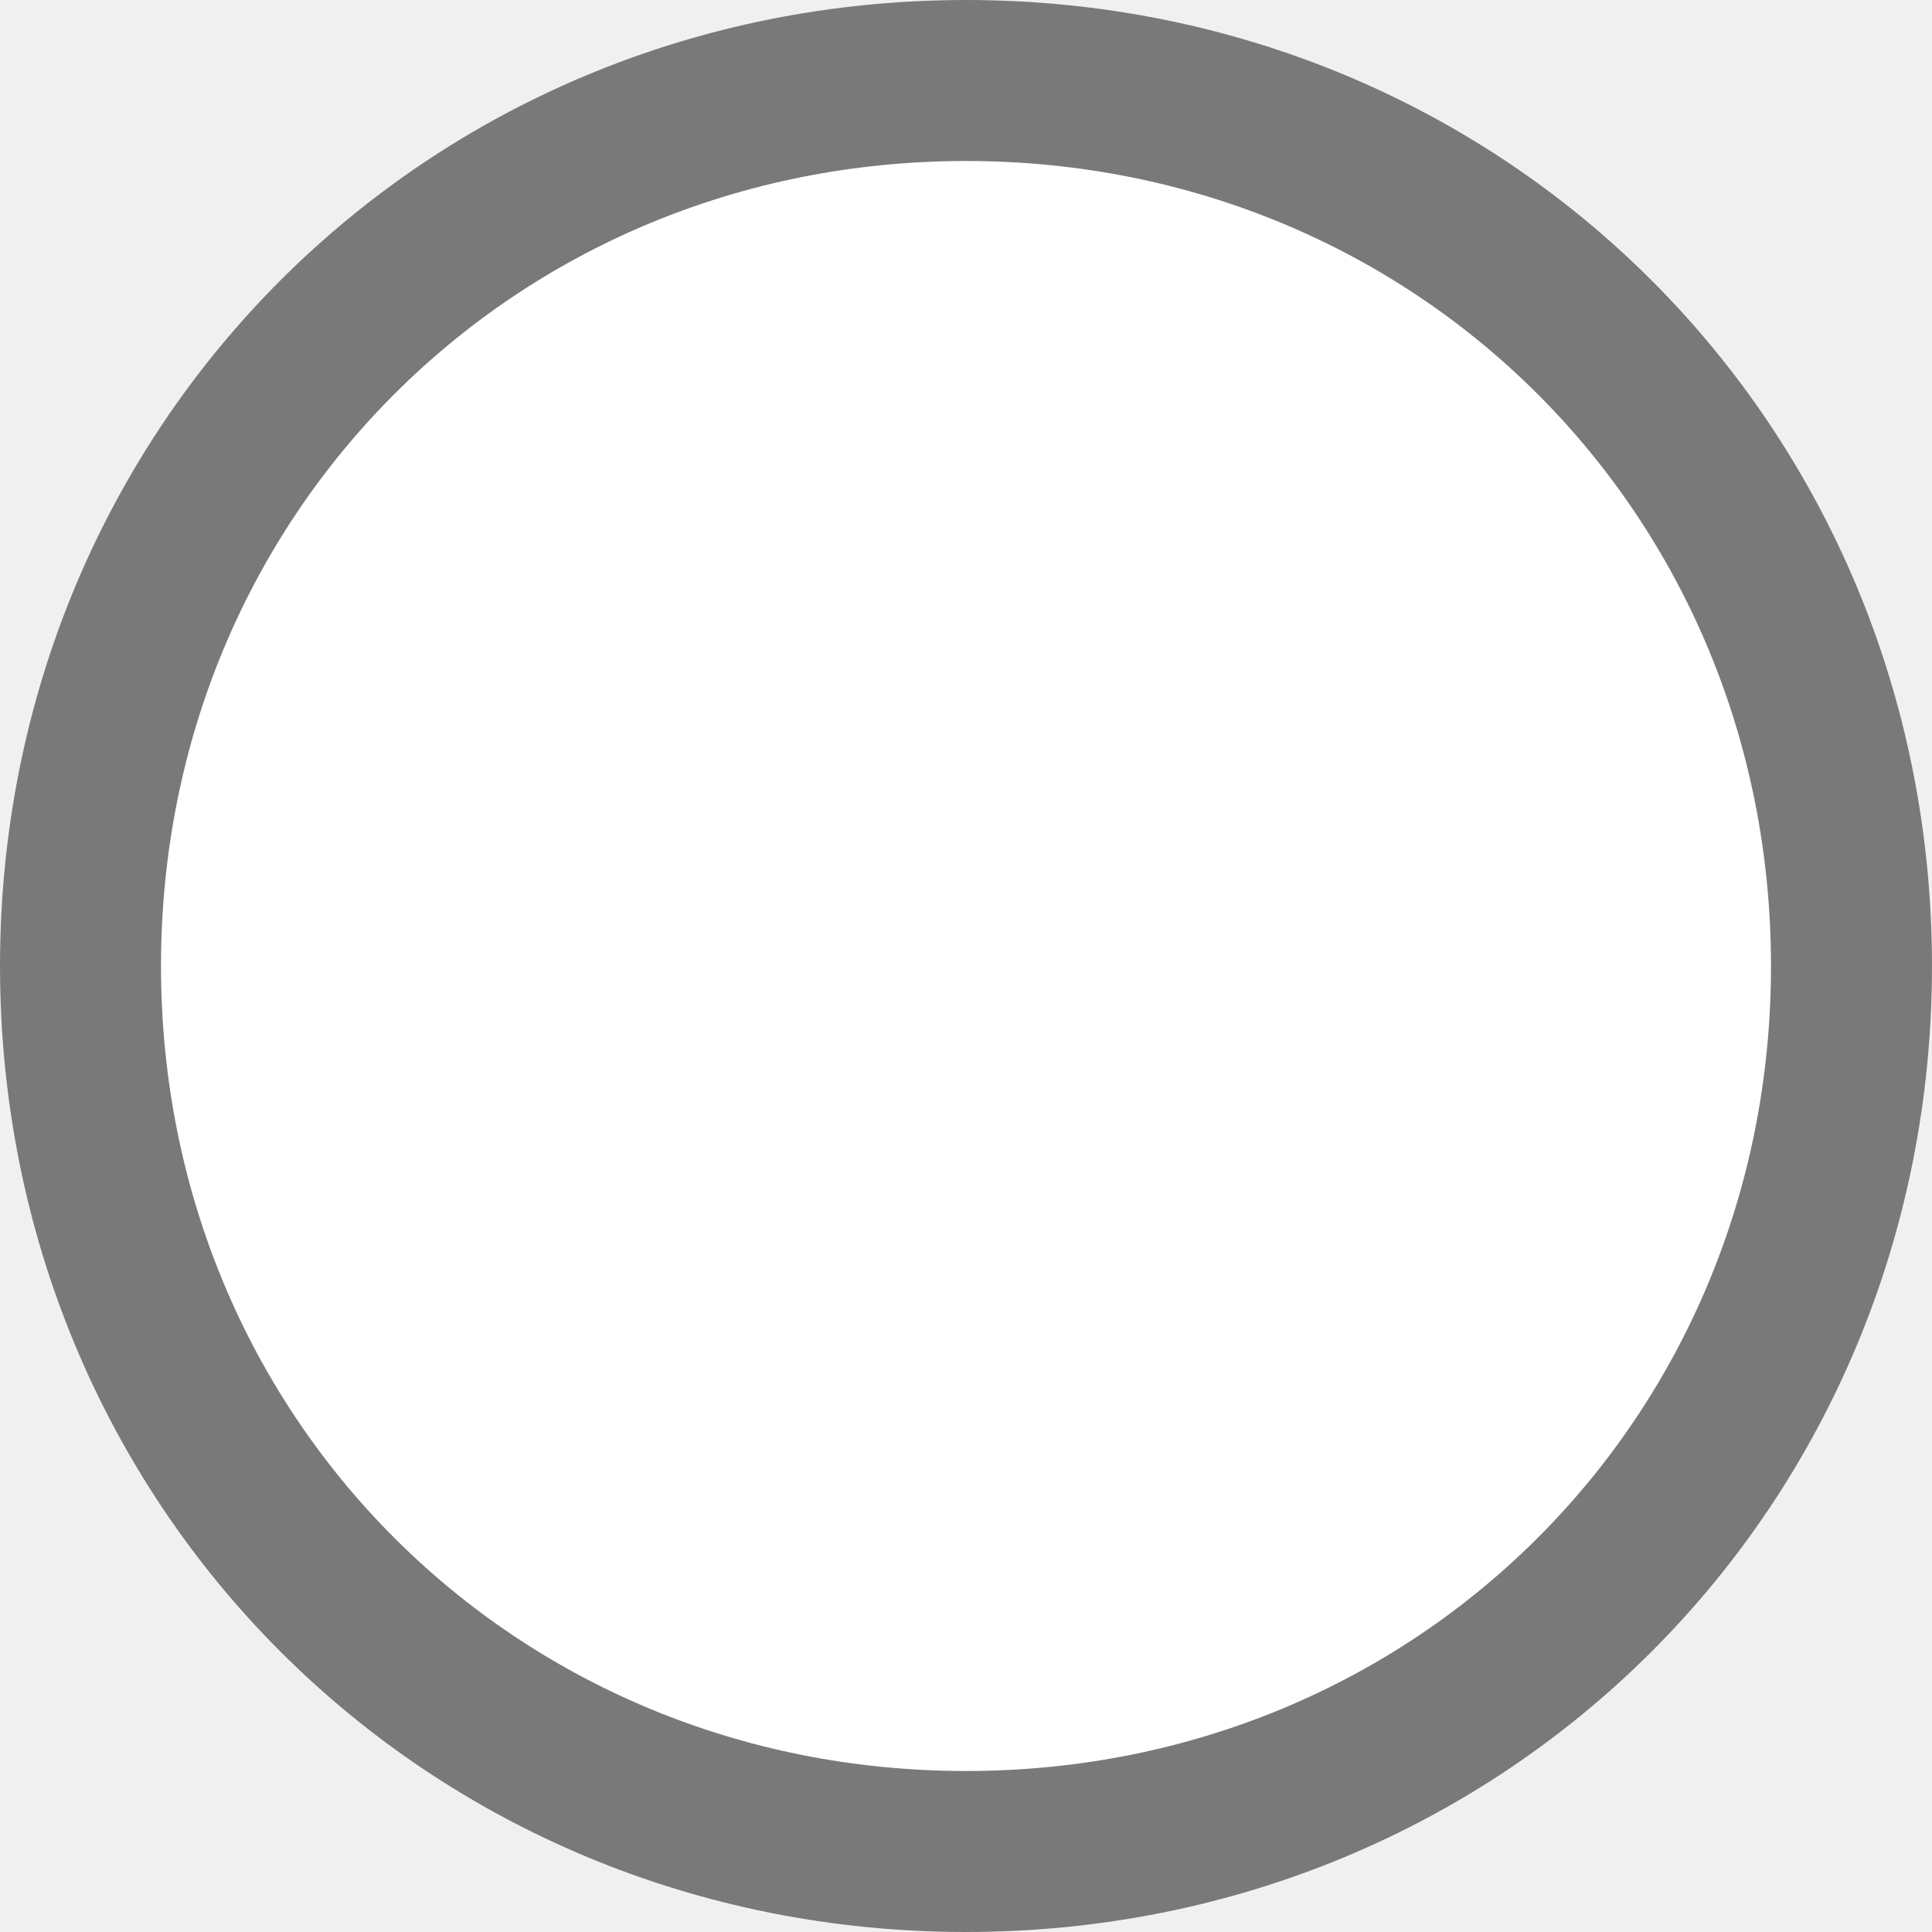
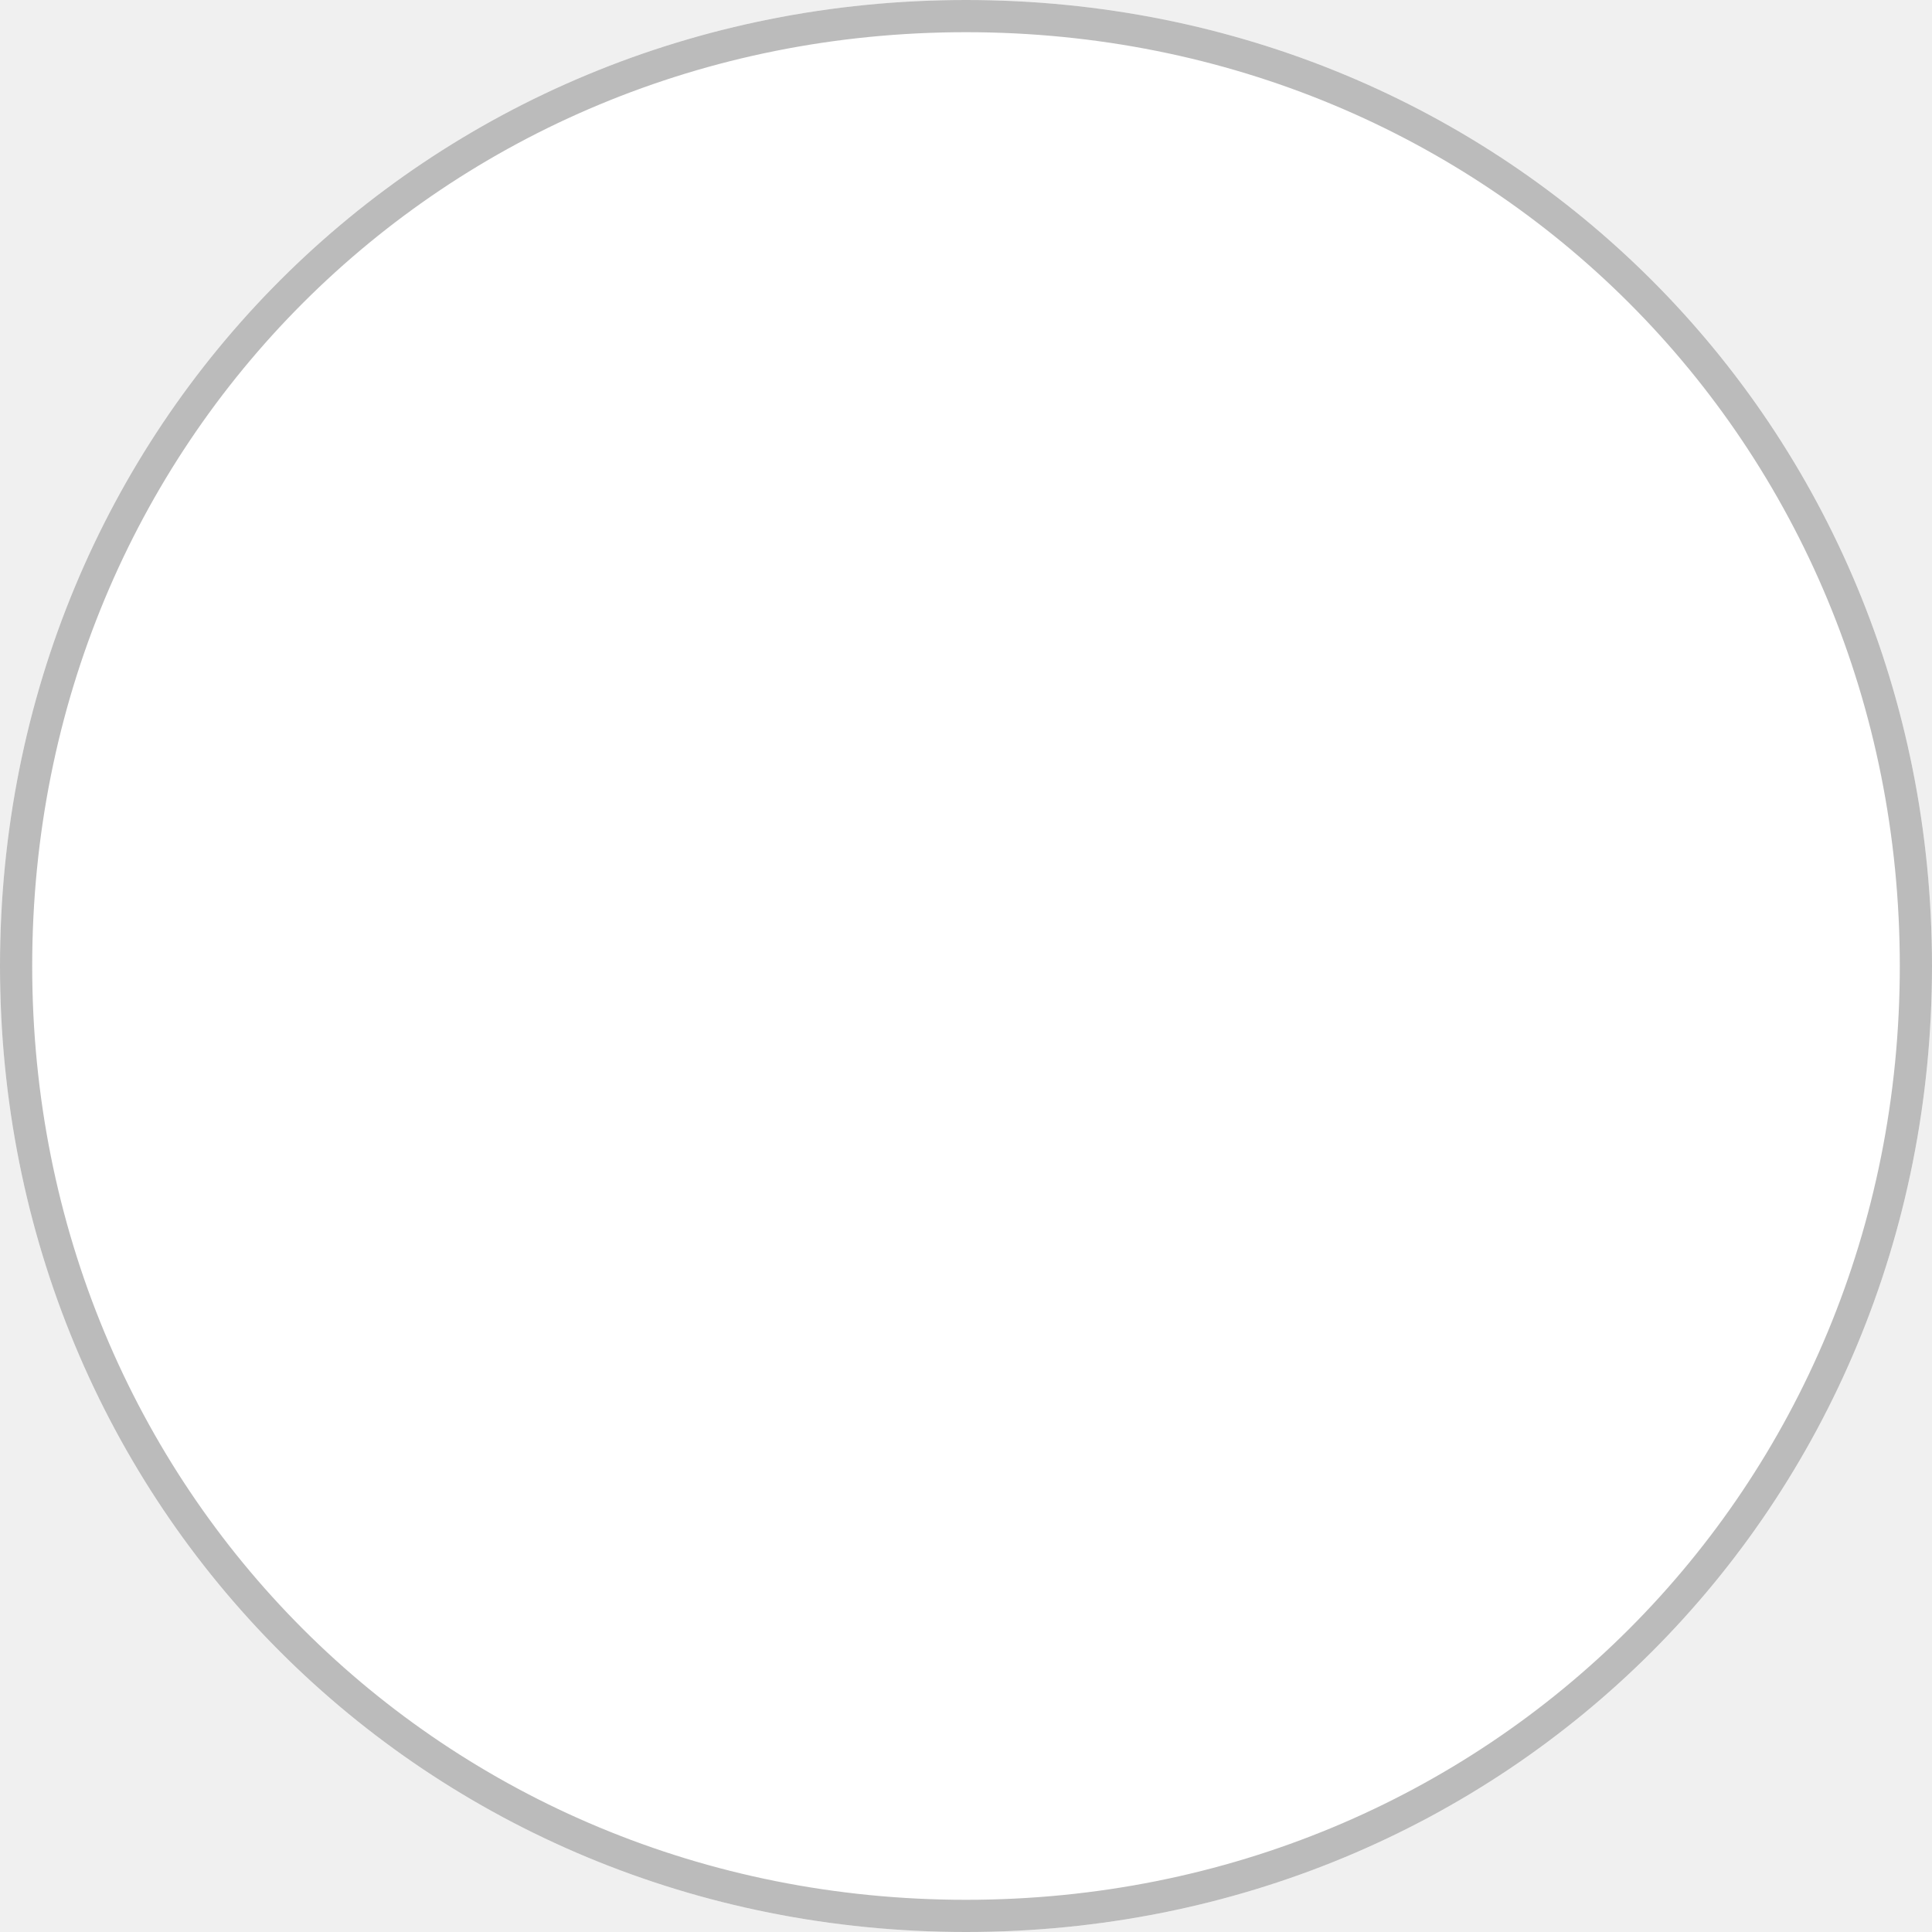
- <svg xmlns="http://www.w3.org/2000/svg" version="1.1" width="12px" height="12px" viewBox="236 313  12 12">
-   <path d="M 242 313  C 245.36 313  248 315.64  248 319  C 248 322.36  245.36 325  242 325  C 238.64 325  236 322.36  236 319  C 236 315.64  238.64 313  242 313  Z " fill-rule="nonzero" fill="#ffffff" stroke="none" />
-   <path d="M 242 313.5  C 245.08 313.5  247.5 315.92  247.5 319  C 247.5 322.08  245.08 324.5  242 324.5  C 238.92 324.5  236.5 322.08  236.5 319  C 236.5 315.92  238.92 313.5  242 313.5  Z " stroke-width="1" stroke="#797979" fill="none" />
+ <svg xmlns="http://www.w3.org/2000/svg" version="1.1" width="60px" height="60px">
+   <g transform="matrix(1 0 0 1 -74 -222 )">
+     <path d="M 104 222  C 120.8 222  134 235.2  134 252  C 134 268.8  120.8 282  104 282  C 87.2 282  74 268.8  74 252  C 74 235.2  87.2 222  104 222  Z " fill-rule="nonzero" fill="#ffffff" stroke="none" />
+     <path d="M 104 222.5  C 120.52 222.5  133.5 235.48  133.5 252  C 133.5 268.52  120.52 281.5  104 281.5  C 87.48 281.5  74.5 268.52  74.5 252  C 74.5 235.48  87.48 222.5  104 222.5  Z " stroke-width="1" stroke="#bbbbbb" fill="none" />
+   </g>
</svg>
